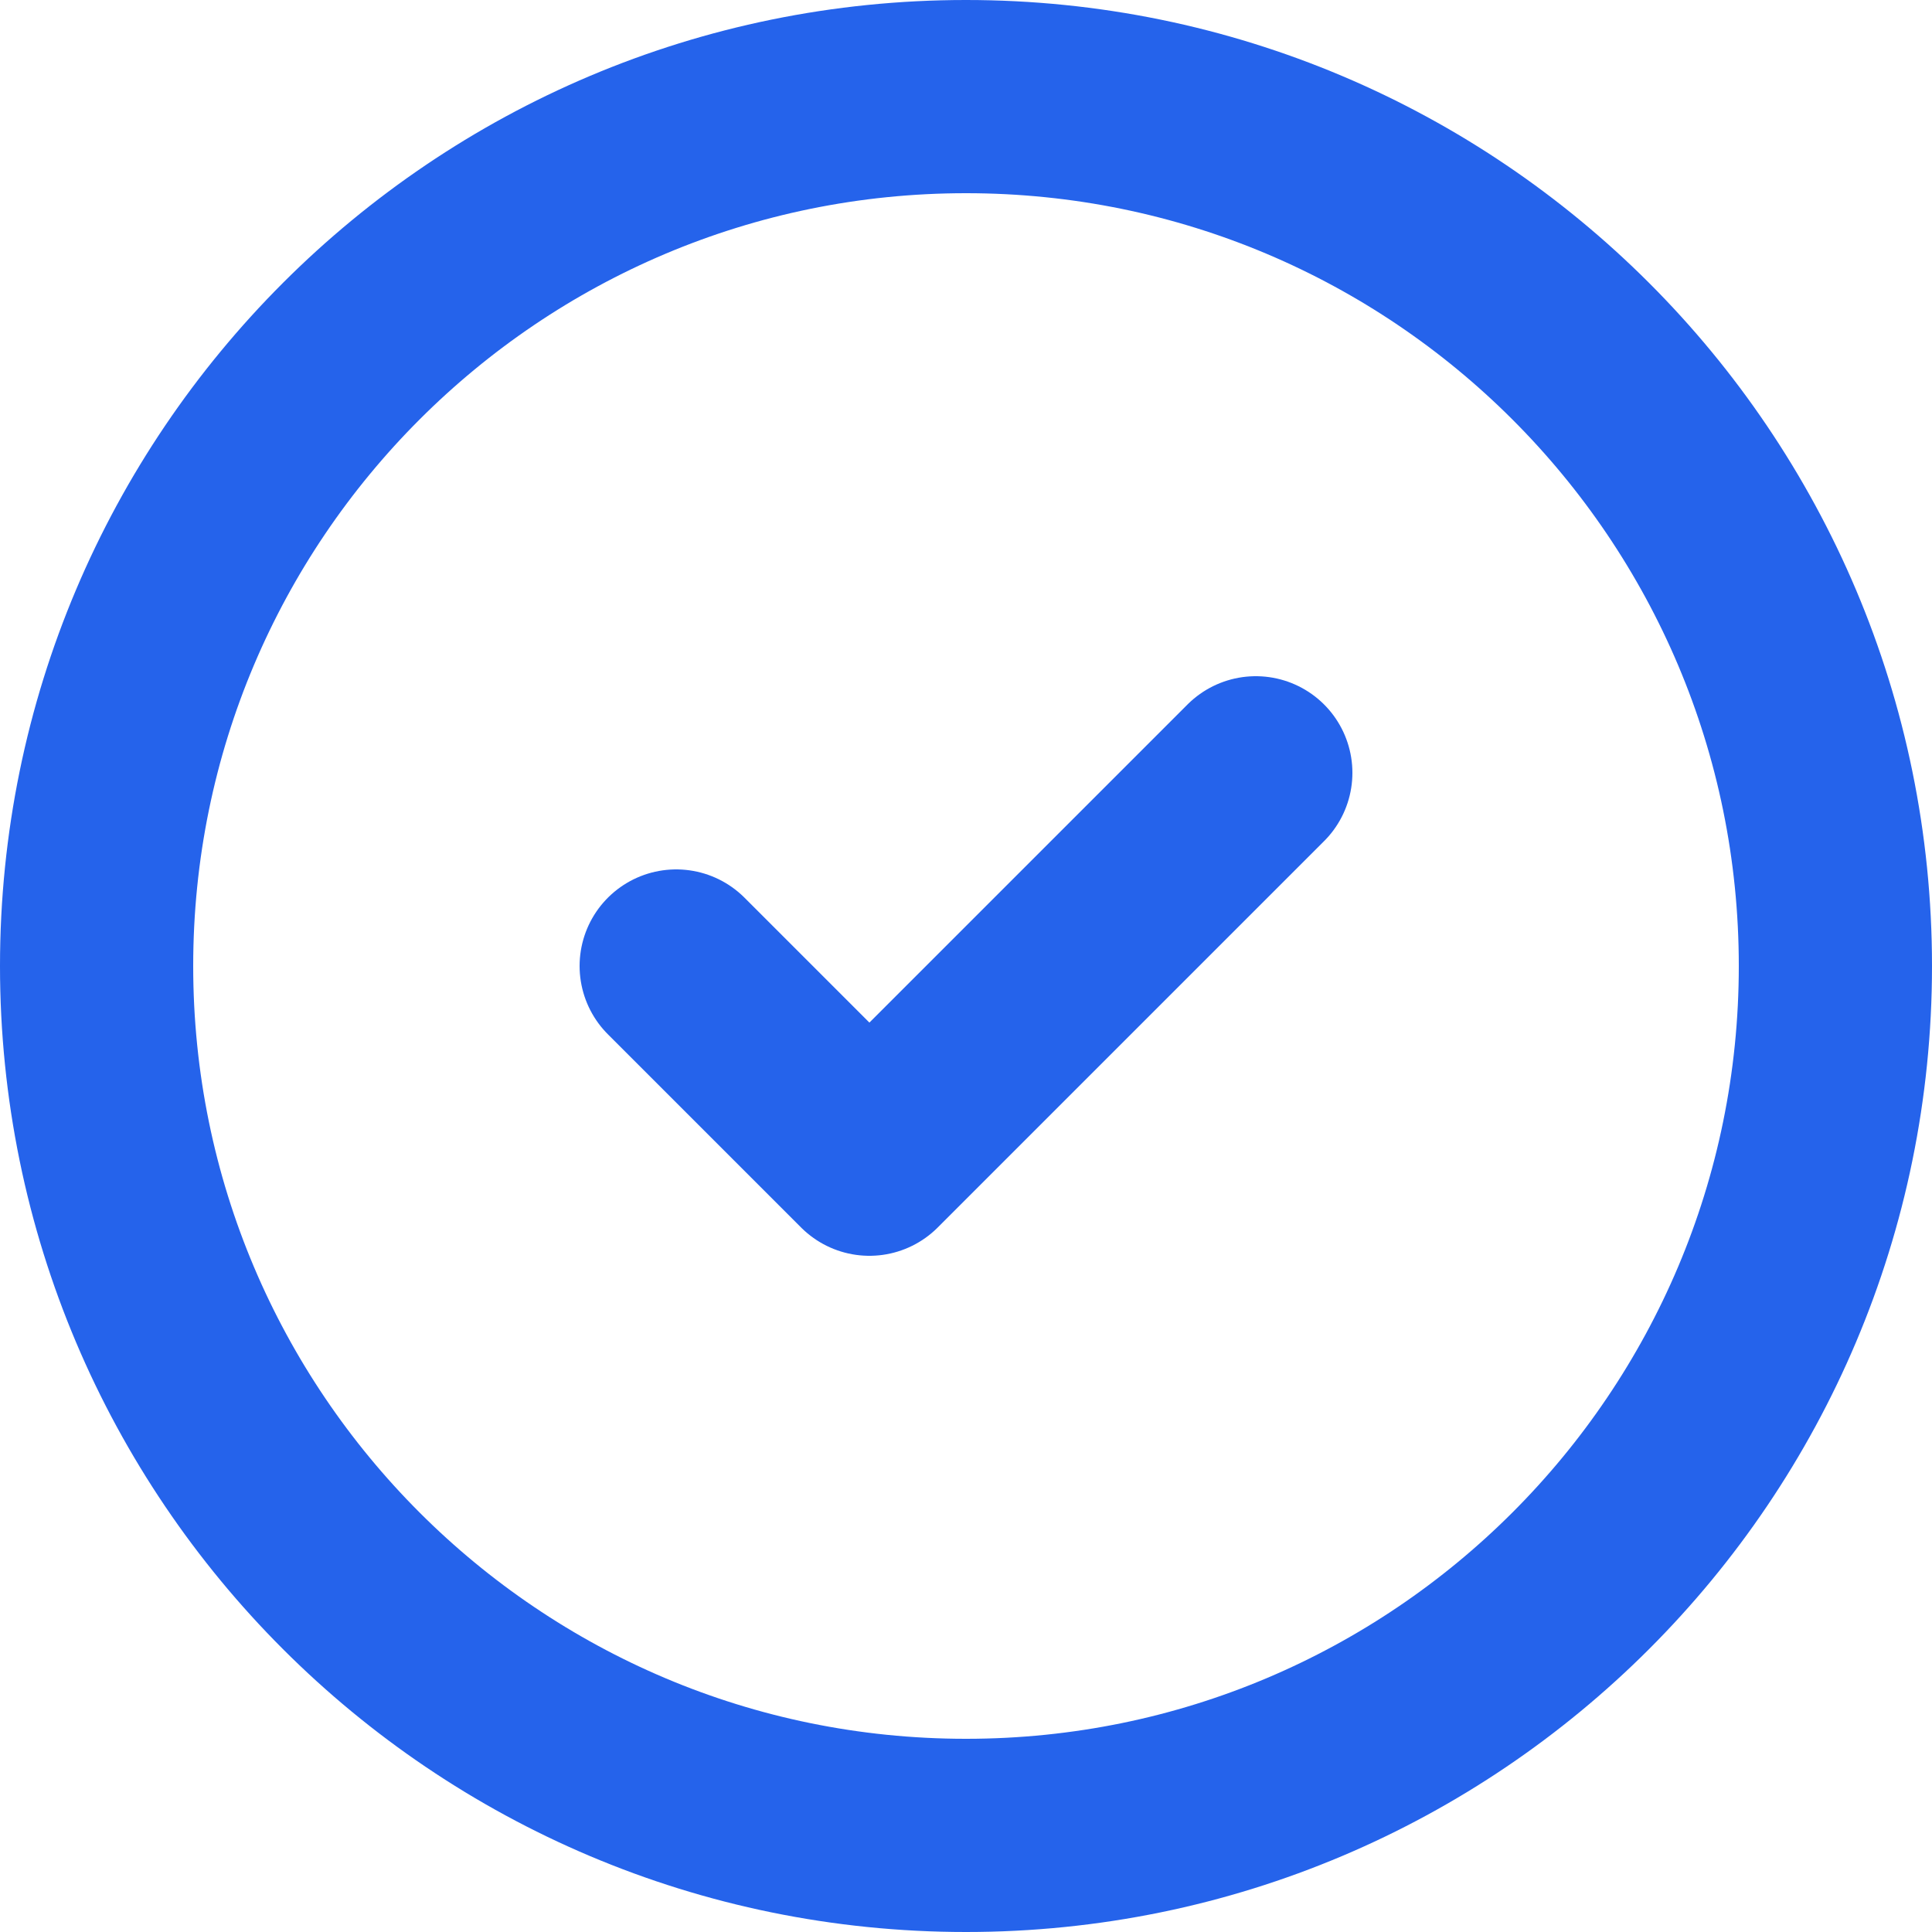
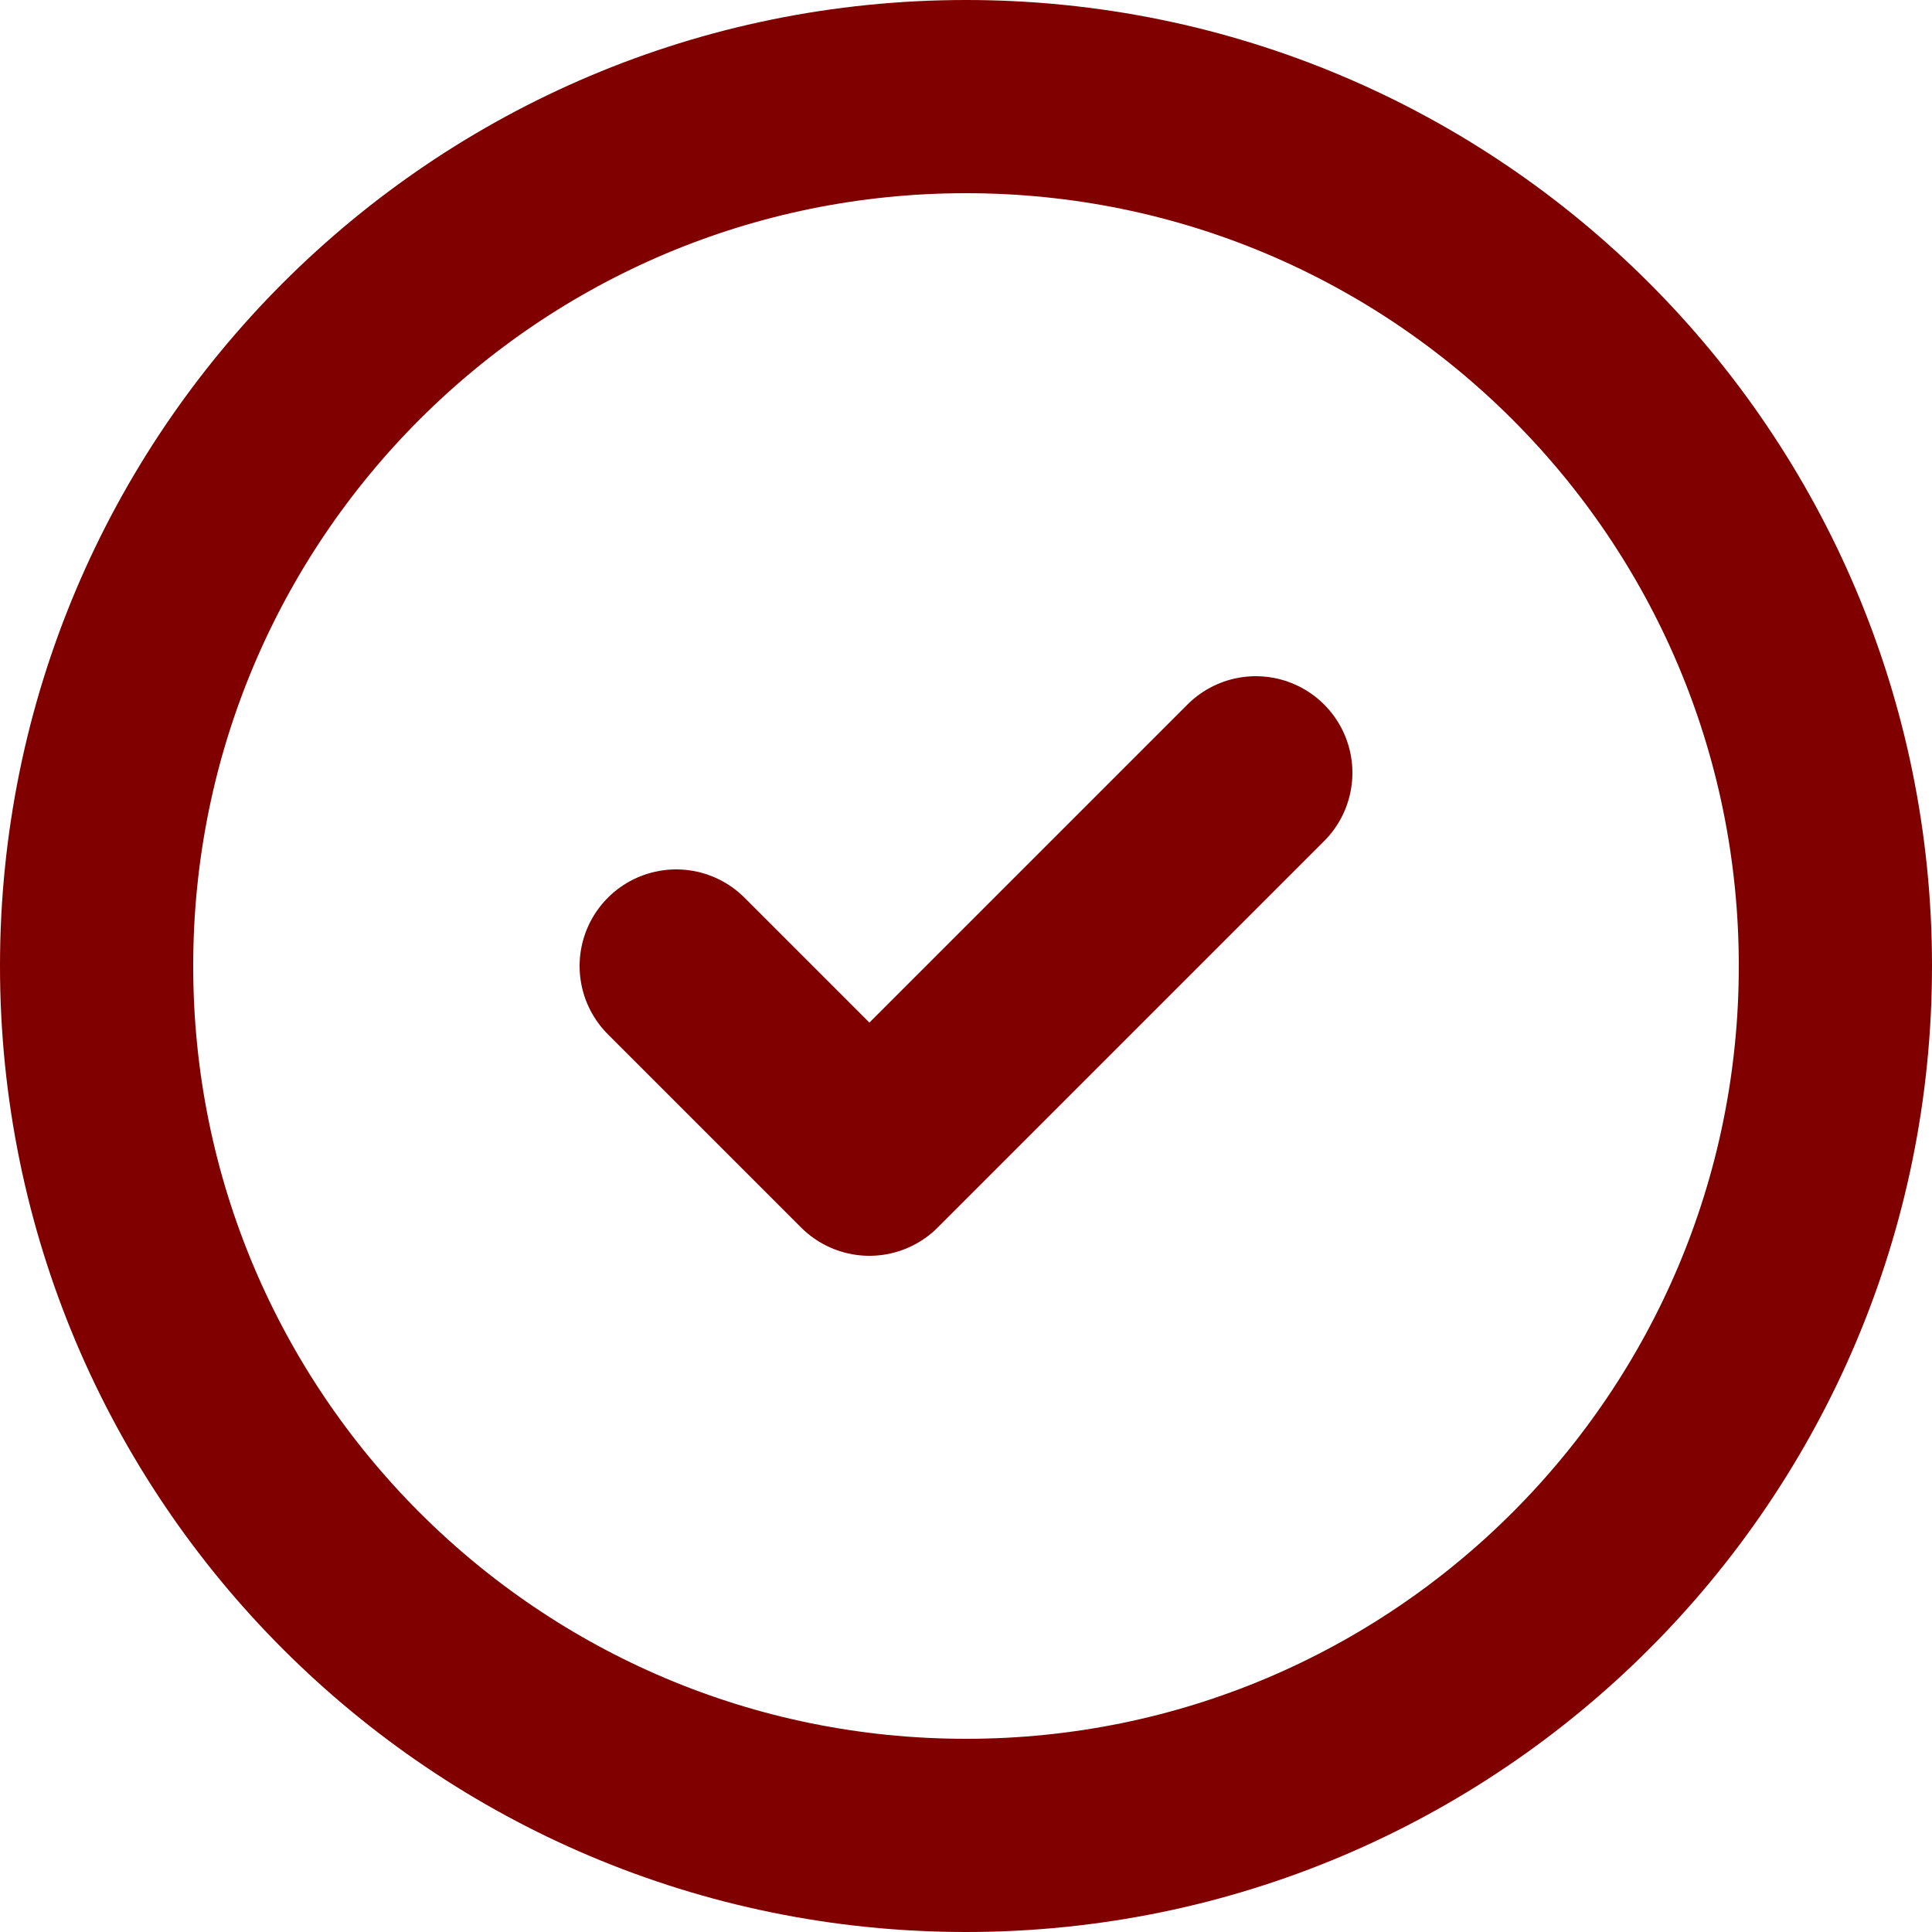
<svg xmlns="http://www.w3.org/2000/svg" width="20" height="20" viewBox="0 0 20 20" fill="none">
-   <path d="M7 10L9 12L13 8M19 10C19 14.971 14.971 19 10 19C5.029 19 1 14.971 1 10C1 5.029 5.029 1 10 1C14.971 1 19 5.029 19 10Z" stroke="#2563EB" stroke-width="2" stroke-linecap="round" stroke-linejoin="round" />
+   <path d="M7 10L9 12L13 8M19 10C19 14.971 14.971 19 10 19C5.029 19 1 14.971 1 10C1 5.029 5.029 1 10 1C14.971 1 19 5.029 19 10Z" stroke="#800000" stroke-width="2" stroke-linecap="round" stroke-linejoin="round" />
</svg>
